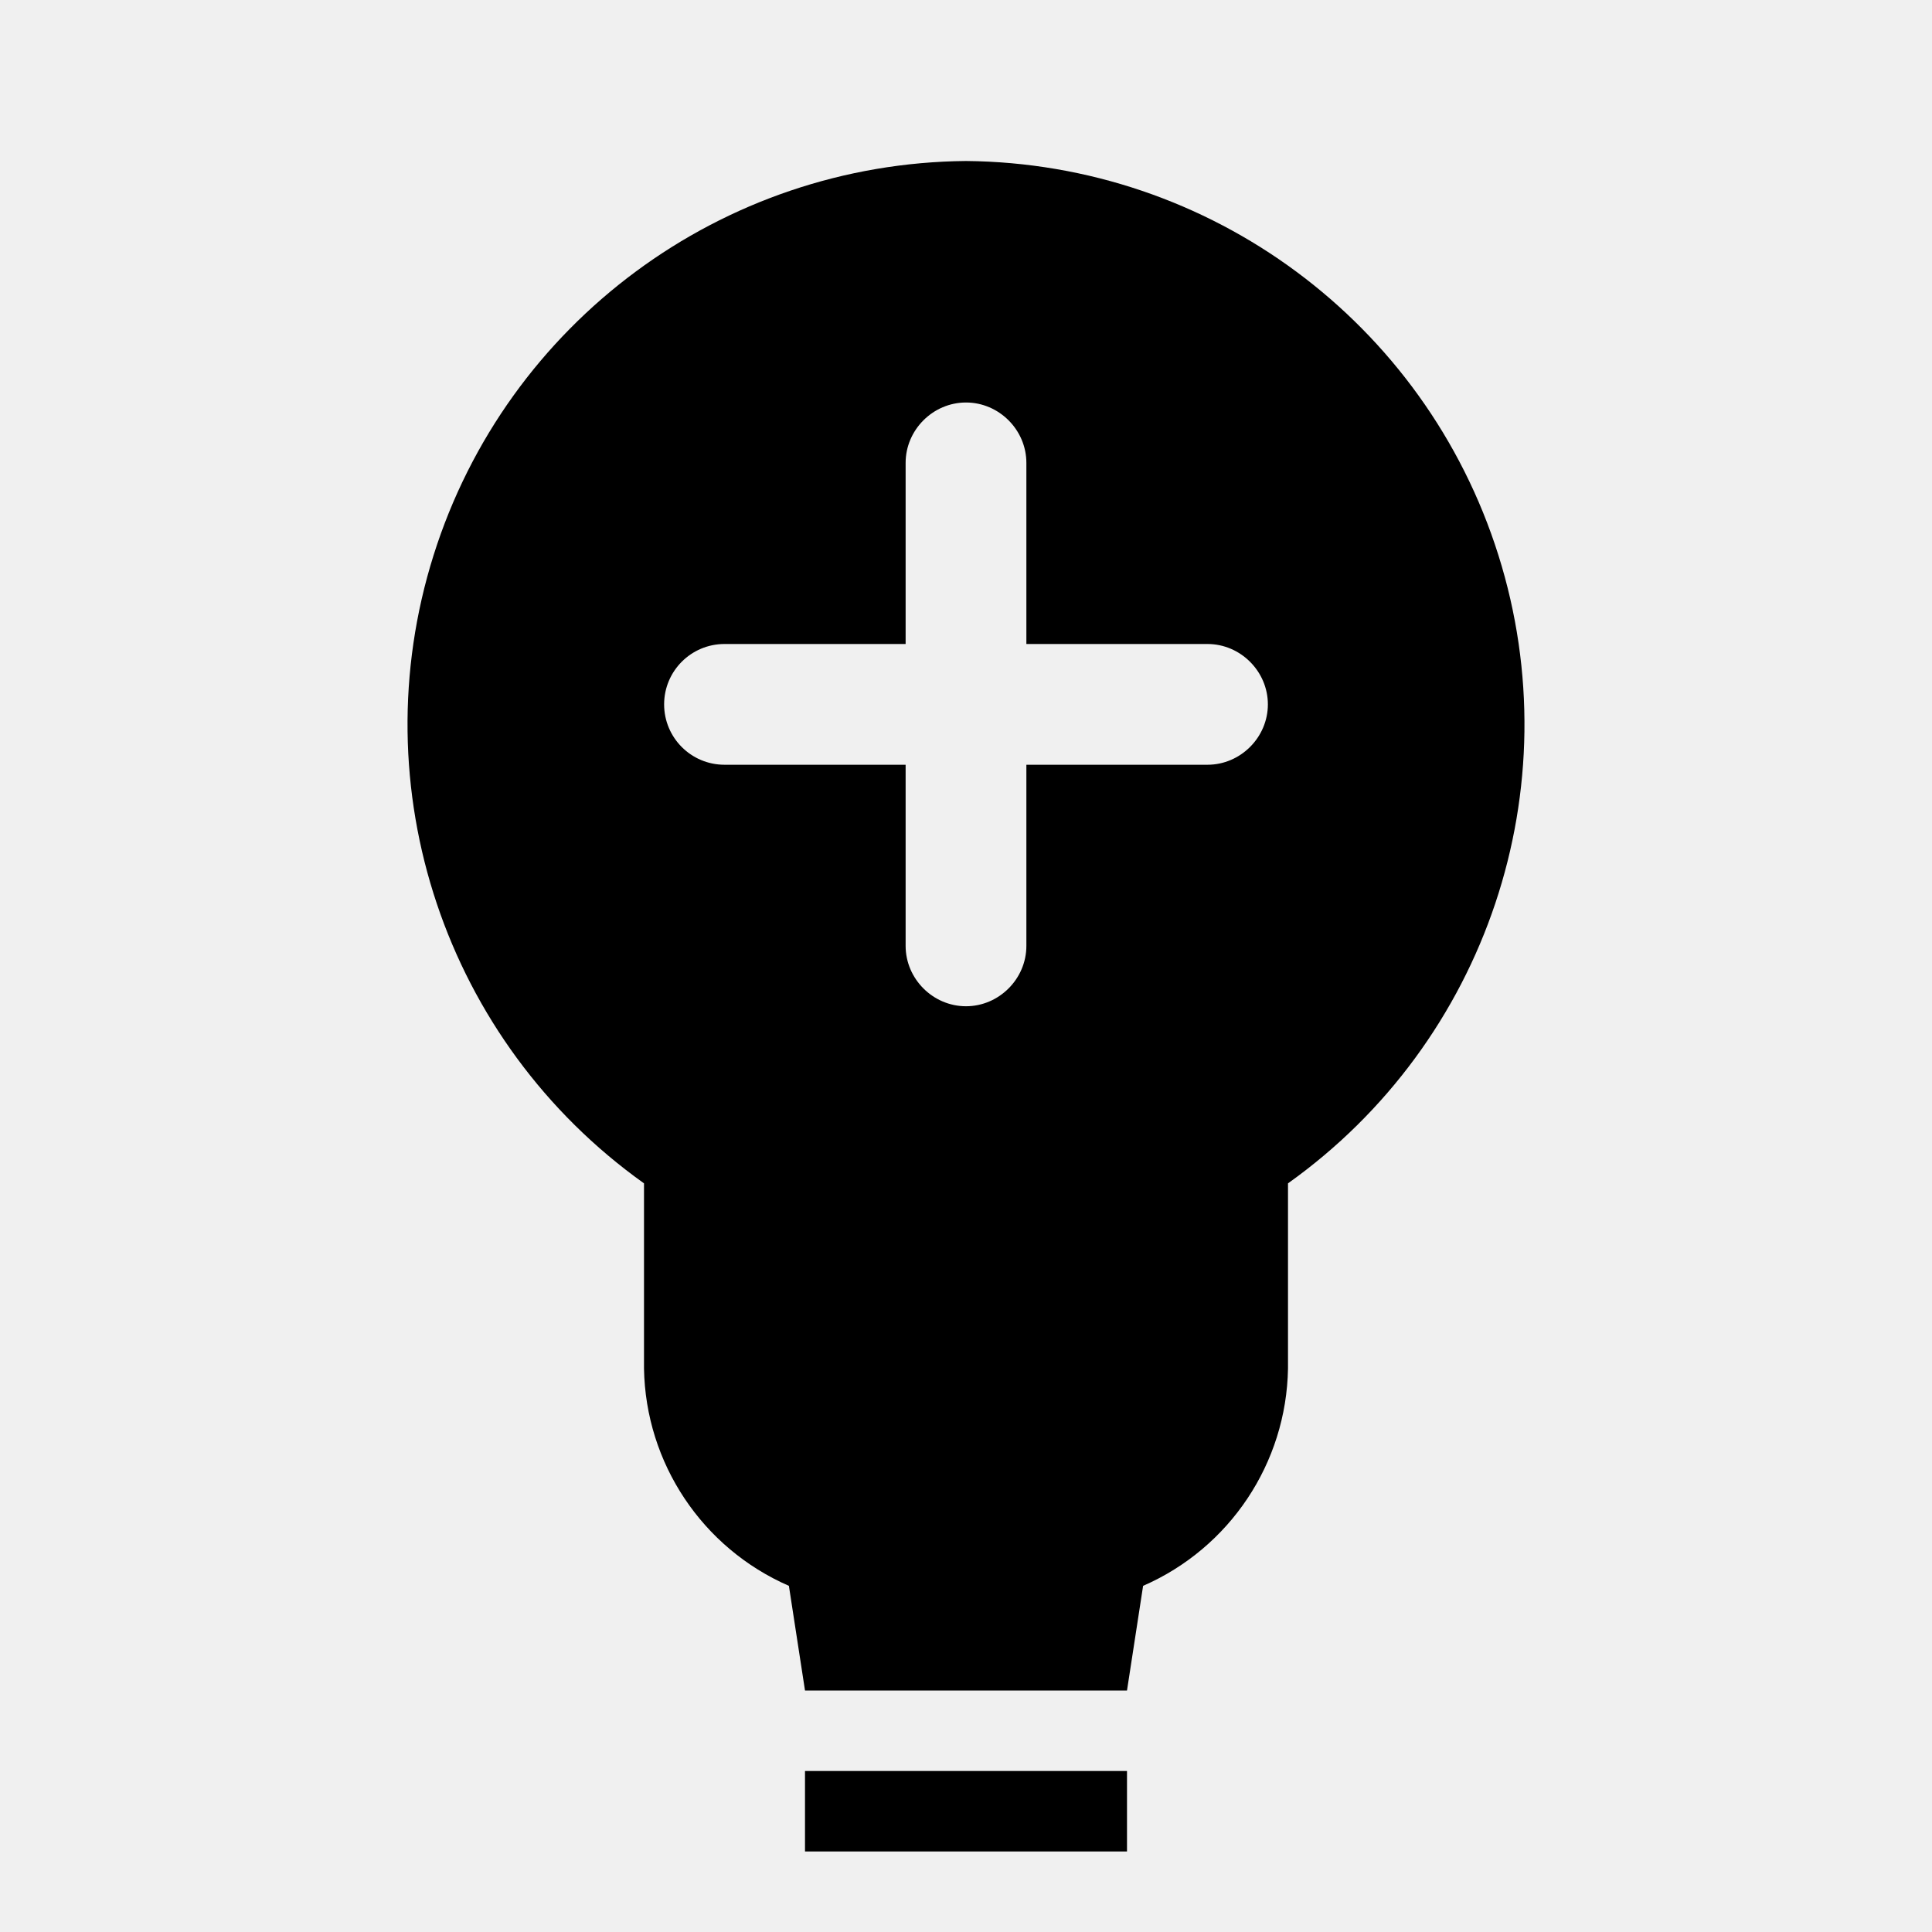
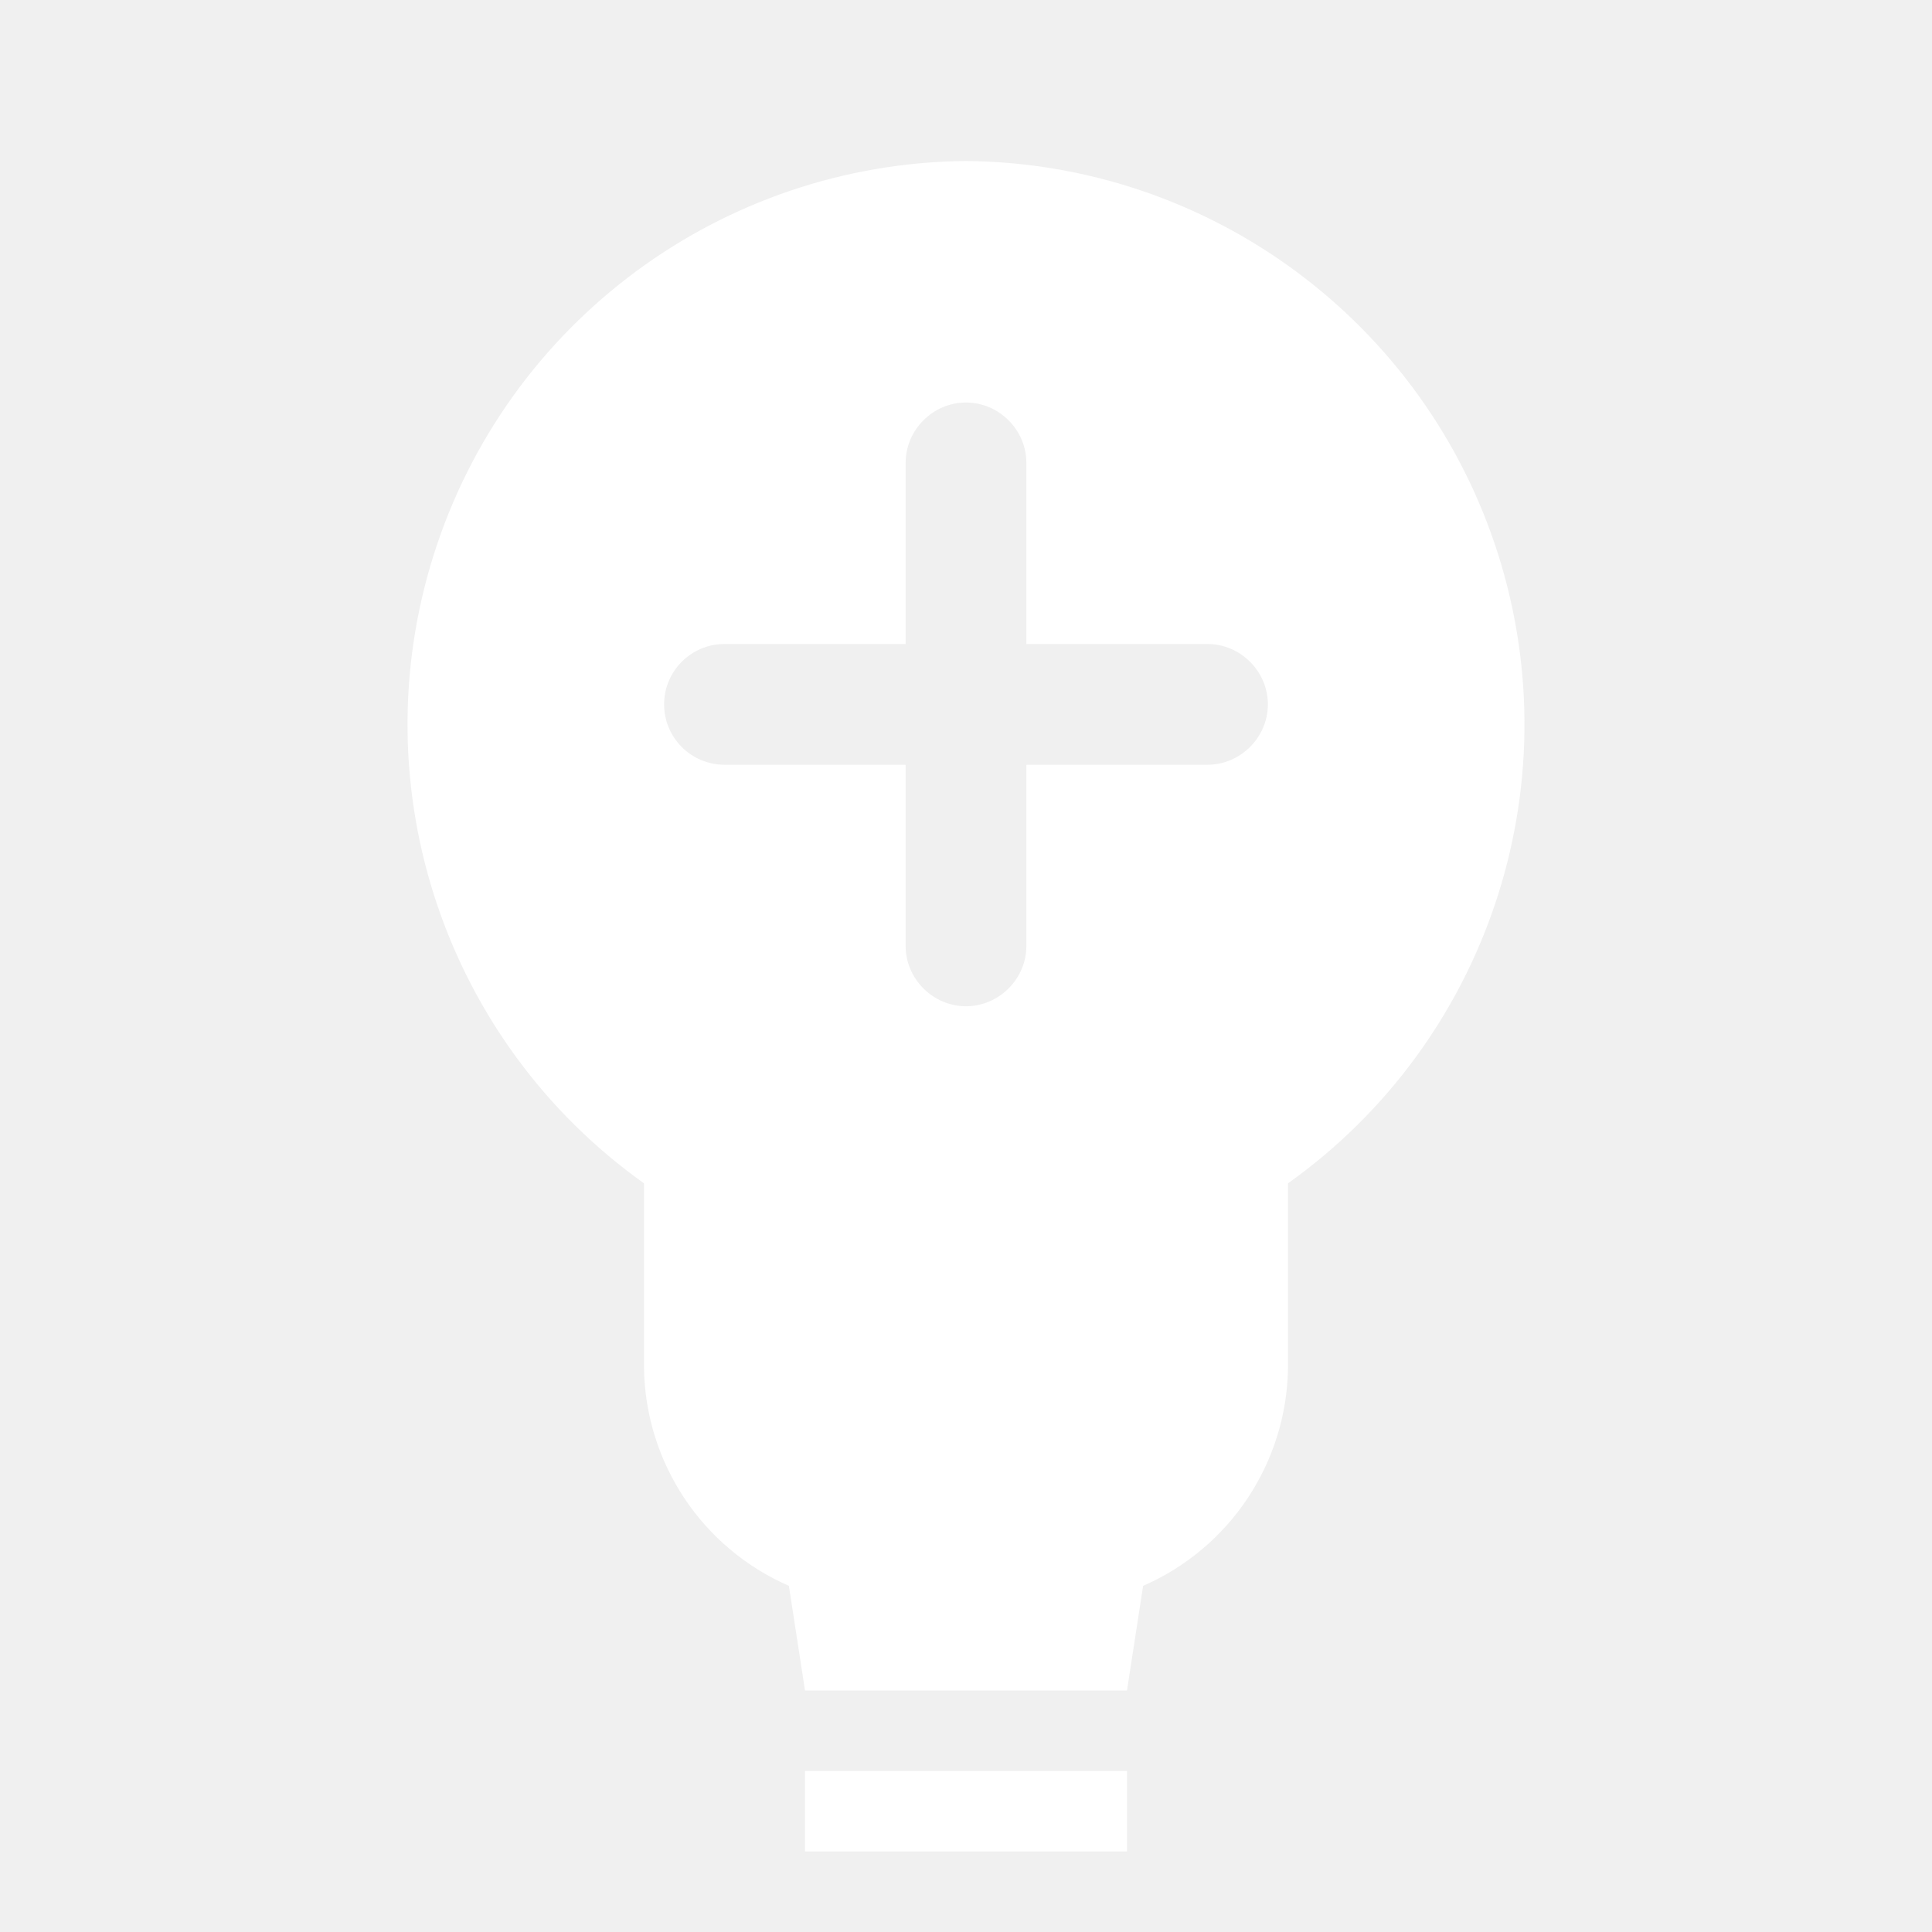
- <svg xmlns="http://www.w3.org/2000/svg" width="24" height="24" viewBox="0 0 24 24" fill="currentColor" role="img" aria-labelledby="title desc">
+ <svg xmlns="http://www.w3.org/2000/svg" width="24" height="24" viewBox="0 0 24 24" fill="#fff" role="img" aria-labelledby="title desc">
  <path fill-rule="evenodd" clip-rule="evenodd" d="     M12 2a7 7 0 0 0-4 12.7V17a3 3 0 0 0 1.8 2.7L10 21h4l.2-1.3A3 3 0 0 0 16 17v-2.3A7 7 0 0 0 12 2z     M10 22h4v1h-4v-1z      M12 5c.41 0 .75.34.75.75V8h2.25c.41 0 .75.34.75.75s-.34.75-.75.75H12.75v2.25c0 .41-.34.75-.75.75s-.75-.34-.75-.75V9.5H9a.75.75 0 0 1 0-1.5h2.25V5.75c0-.41.34-.75.75-.75z   " />
</svg>
